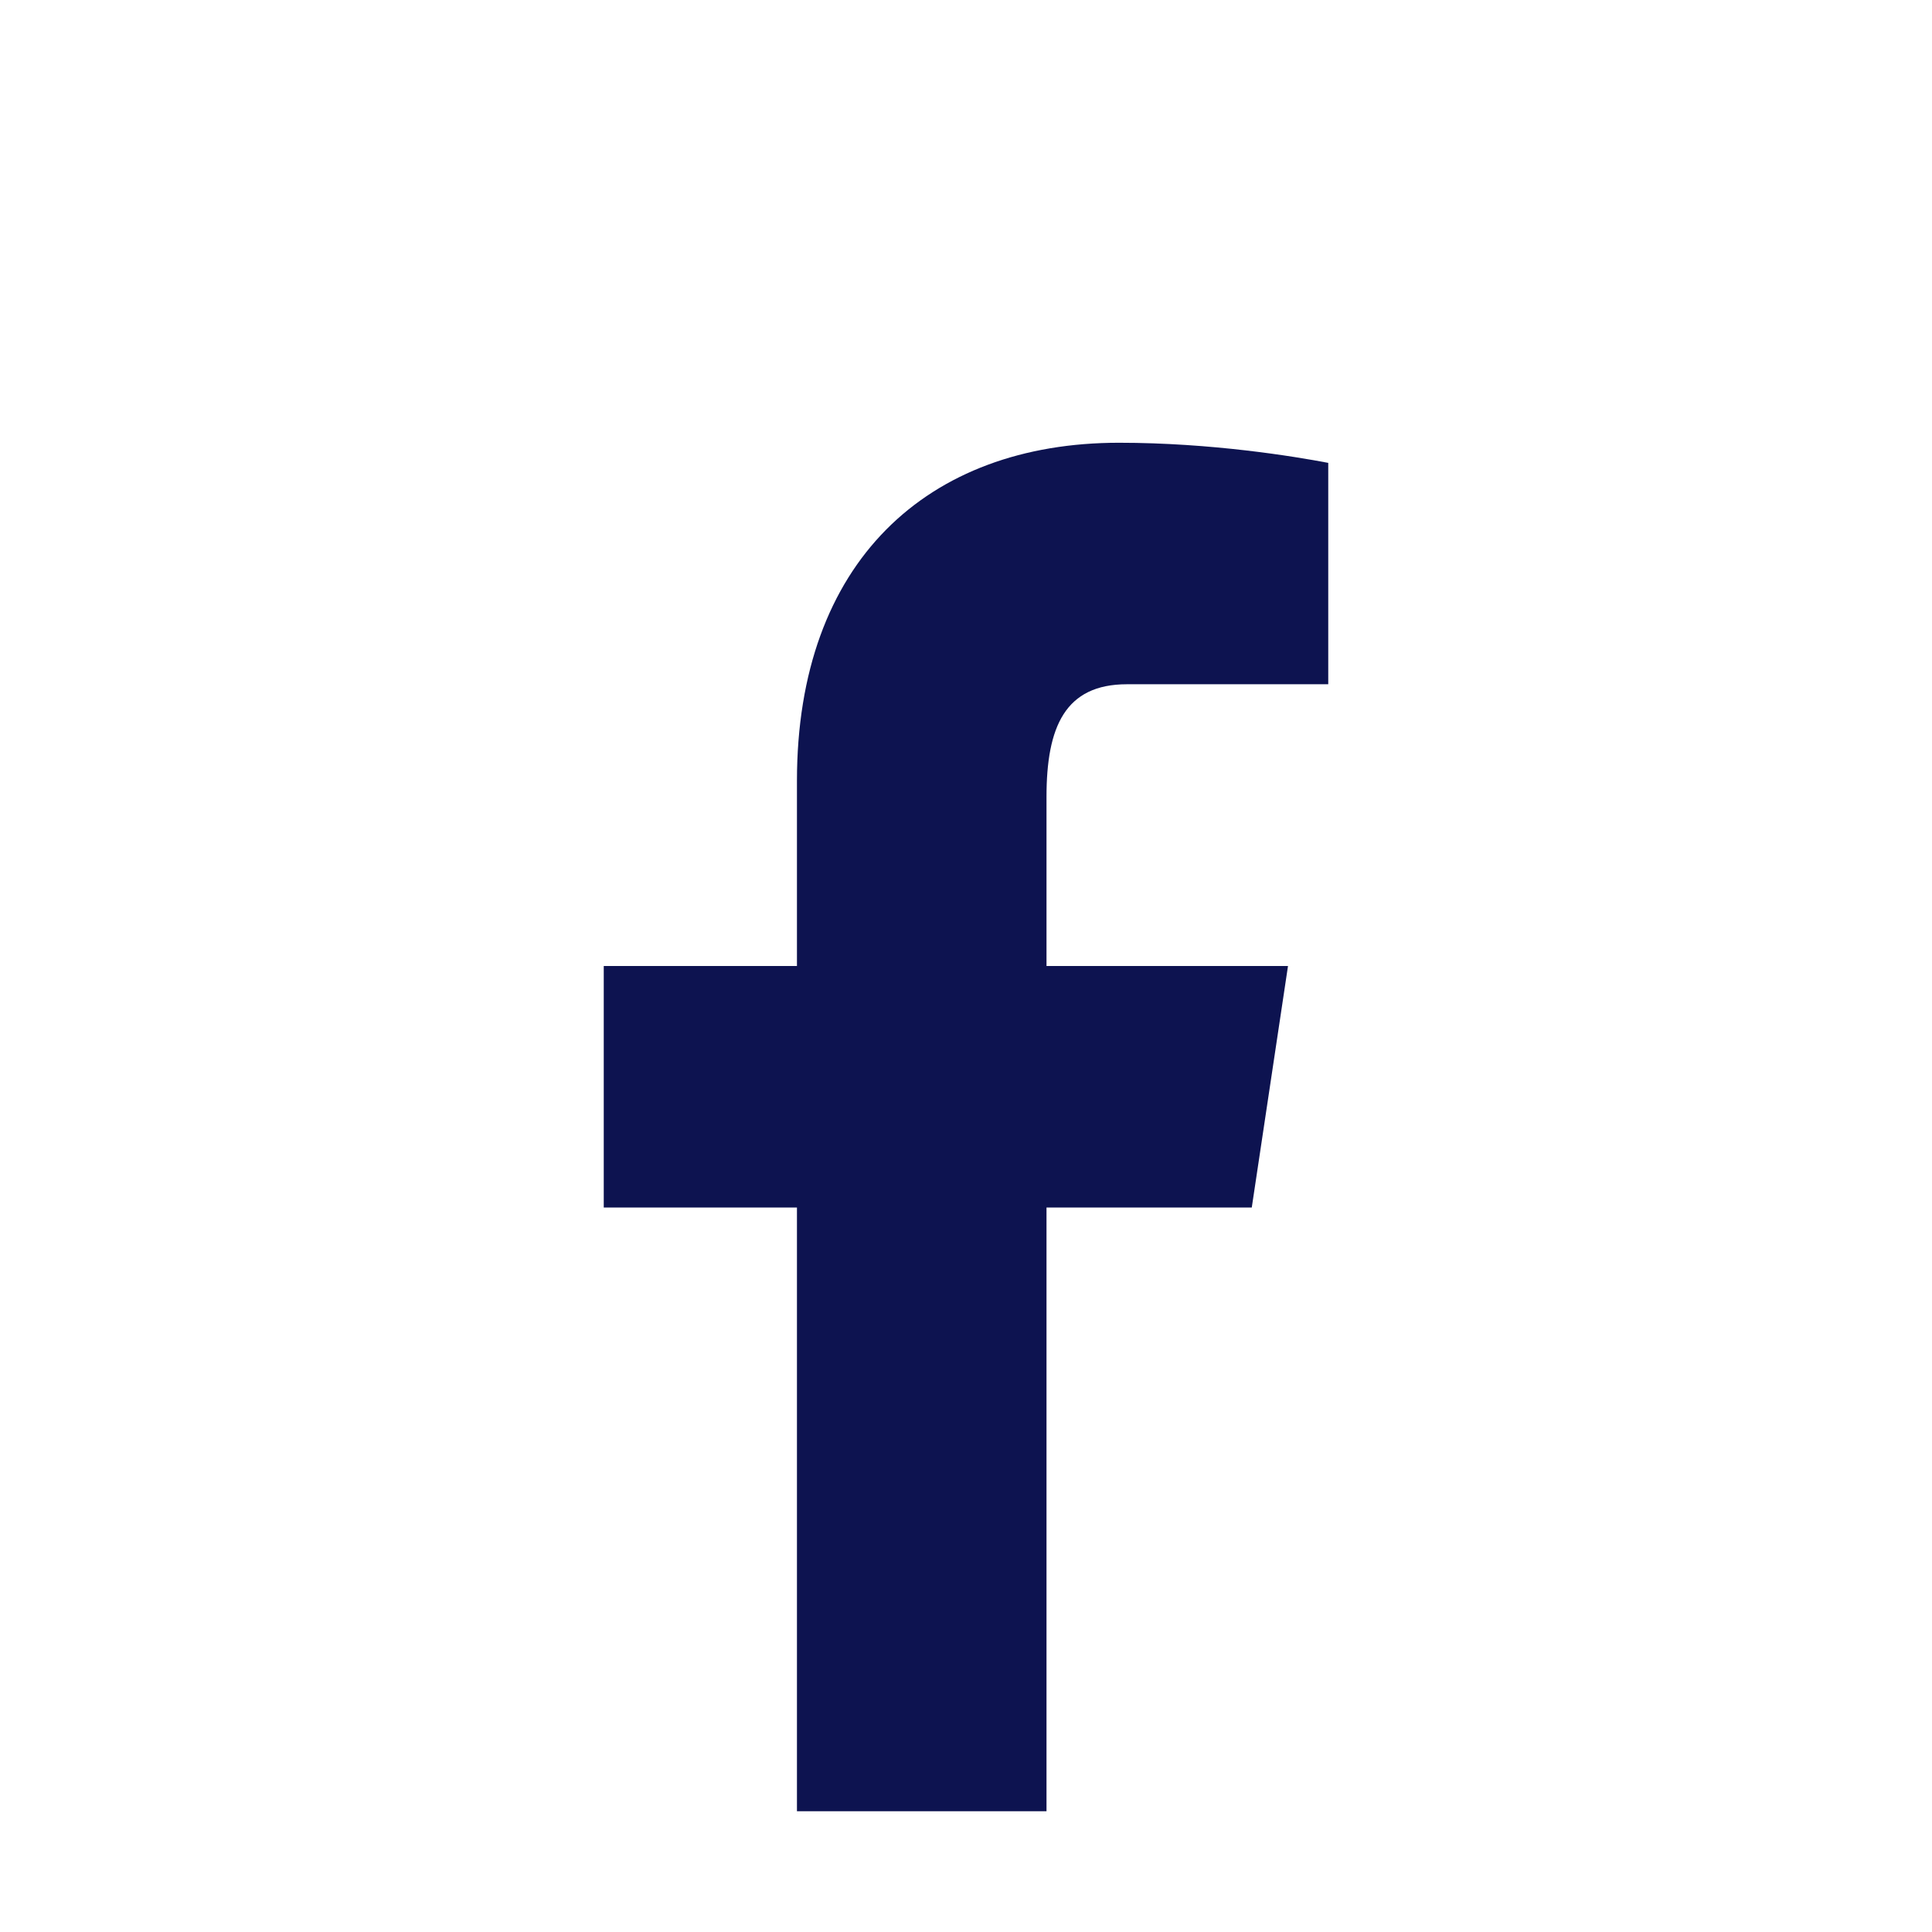
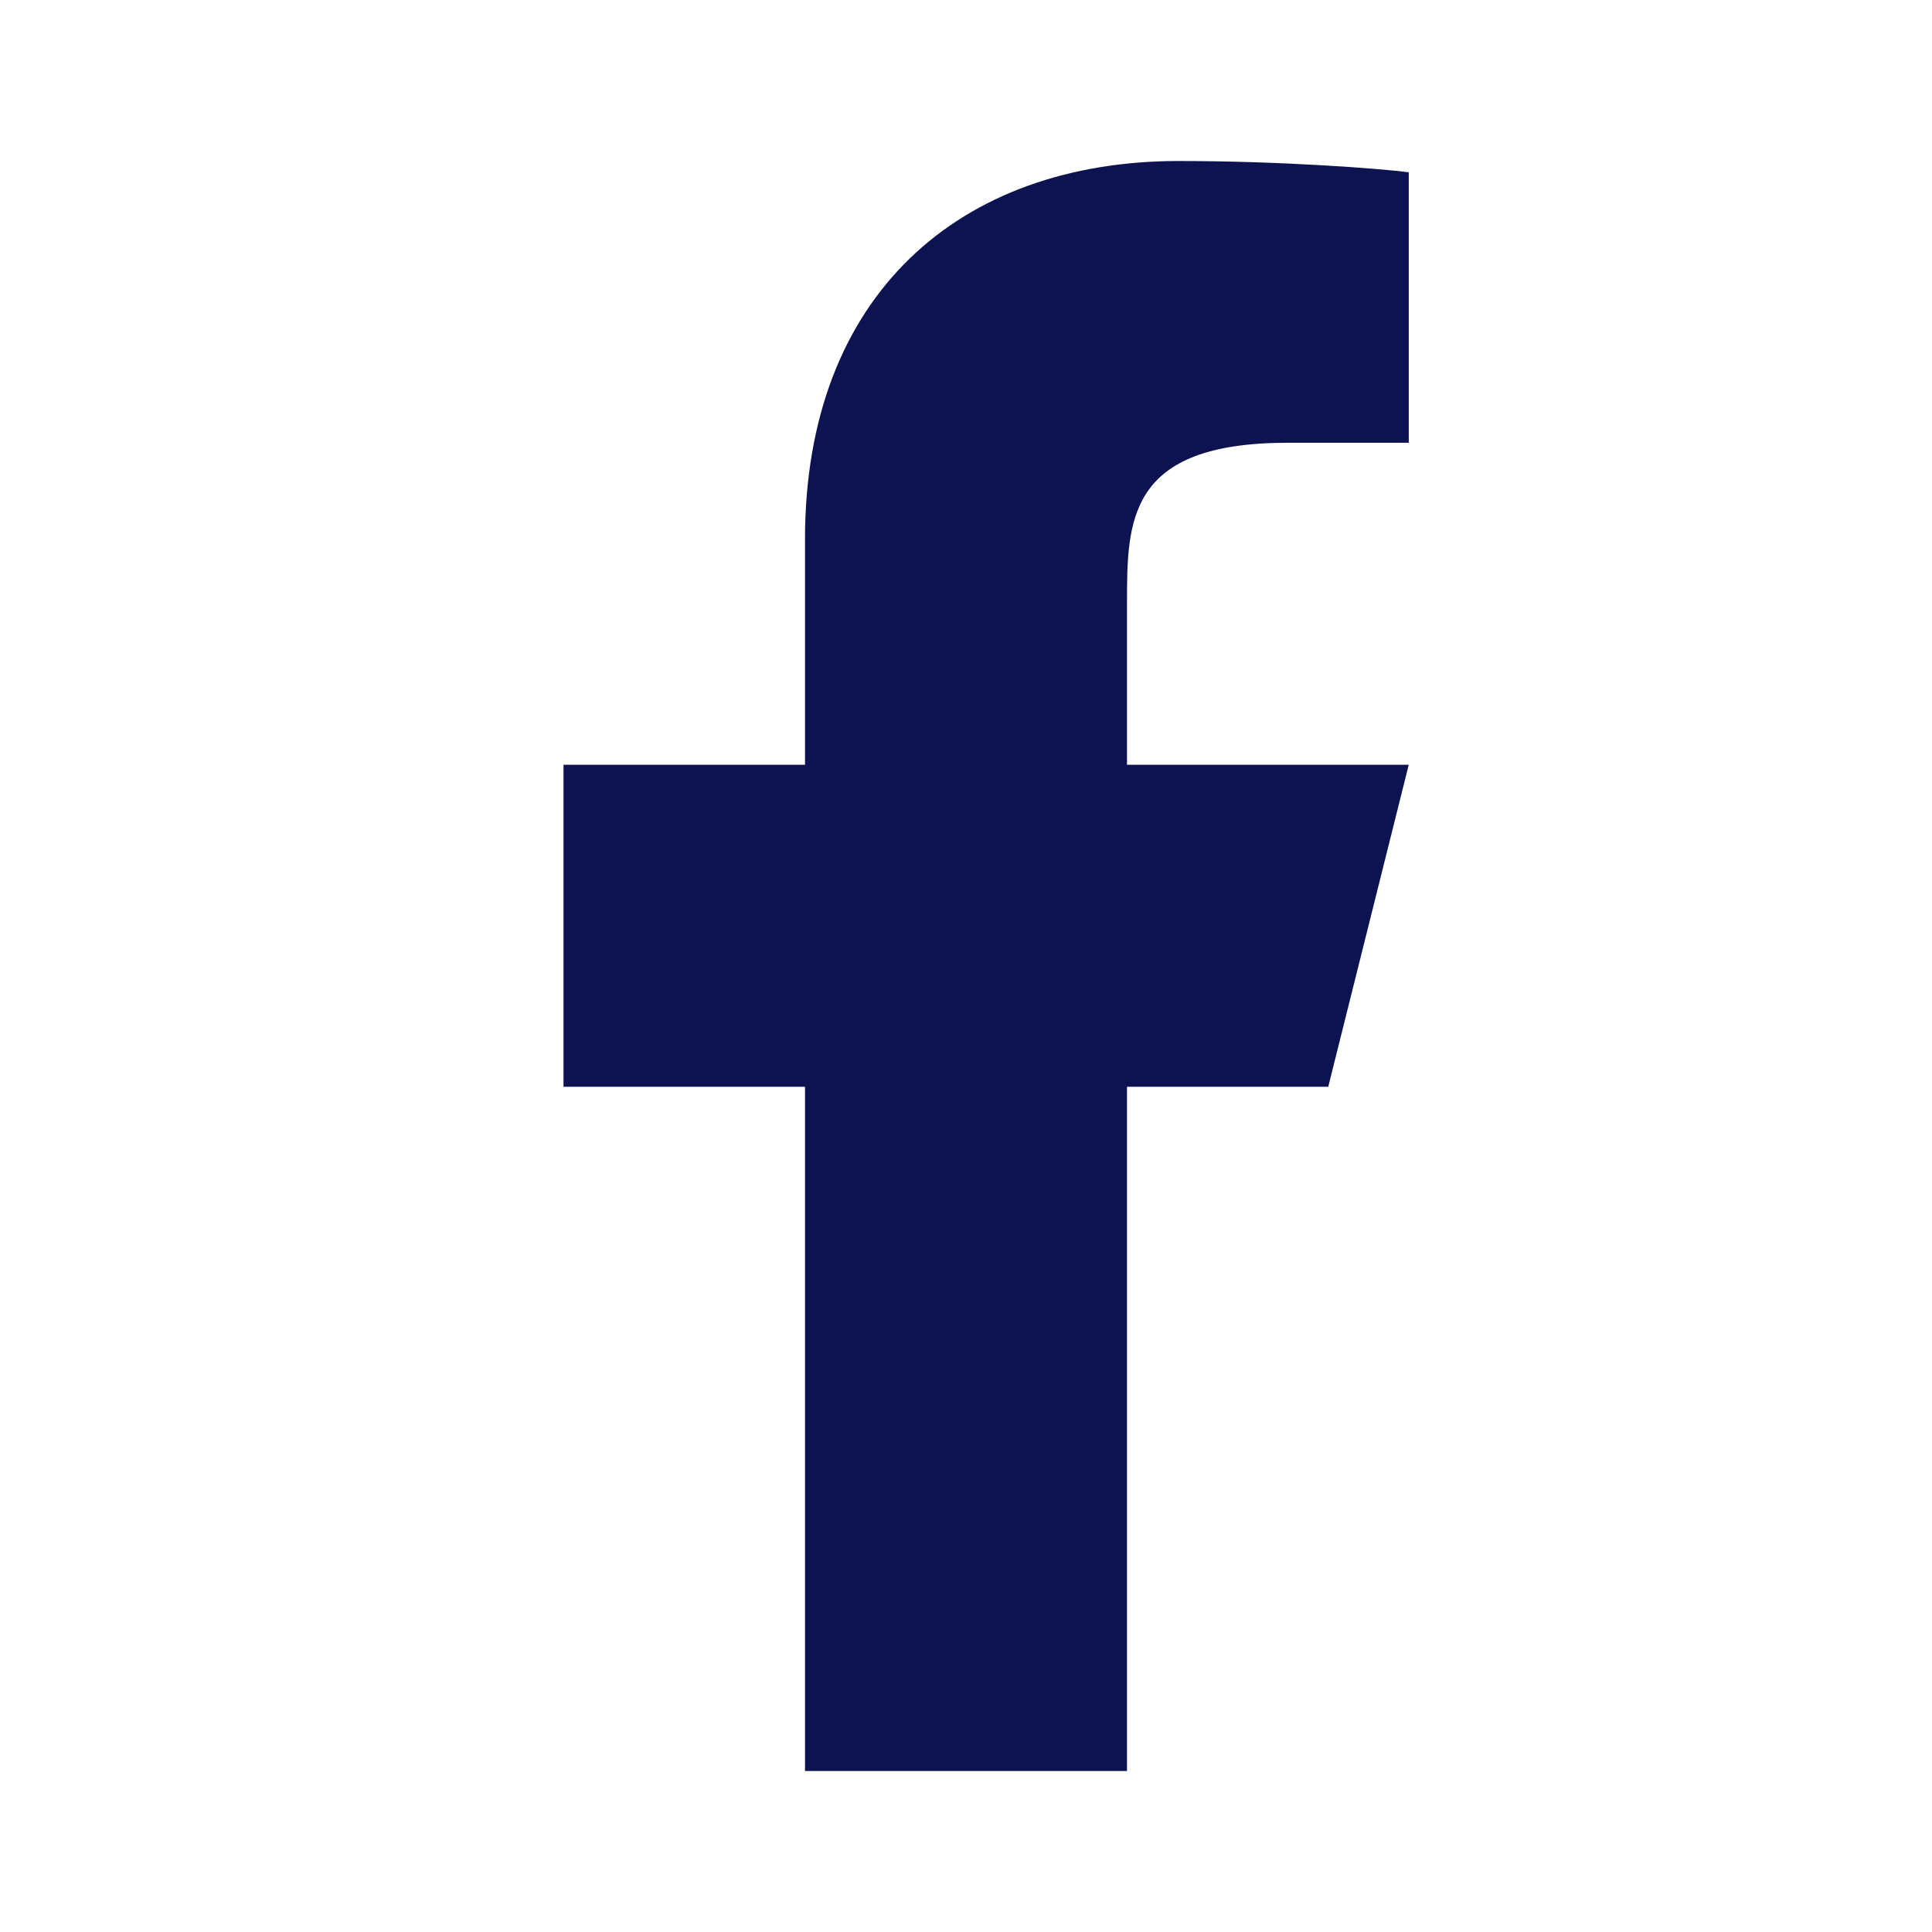
- <svg xmlns="http://www.w3.org/2000/svg" width="24" height="24" viewBox="0 0 24 24" fill="none">
-   <path fill="#0D1350" d="M14 8.5h2.5V5.75C16.08 5.67 15.05 5.5 13.9 5.5 11.52 5.5 9.9 6.98 9.9 9.7V12H7.5v3h2.4v7.5h3.1V15h2.55l.45-3H13V9.9c0-.87.23-1.4 1-1.4z" />
+ <svg xmlns="http://www.w3.org/2000/svg" preserveAspectRatio="none" overflow="visible" style="display: block;" width="24" height="24" viewBox="0 0 24 24" fill="none">
+   <g id="Group">
+     <g id="Vector">
+ </g>
+     <path id="Vector_2" d="M14 13.5H16.5L17.5 9.5H14V7.5C14 6.47 14 5.5 16 5.5H17.5V2.14C17.174 2.097 15.943 2 14.643 2C11.928 2 10 3.657 10 6.7V9.5H7V13.5H10V22H14V13.5Z" fill="#0D1350" />
+   </g>
</svg>
